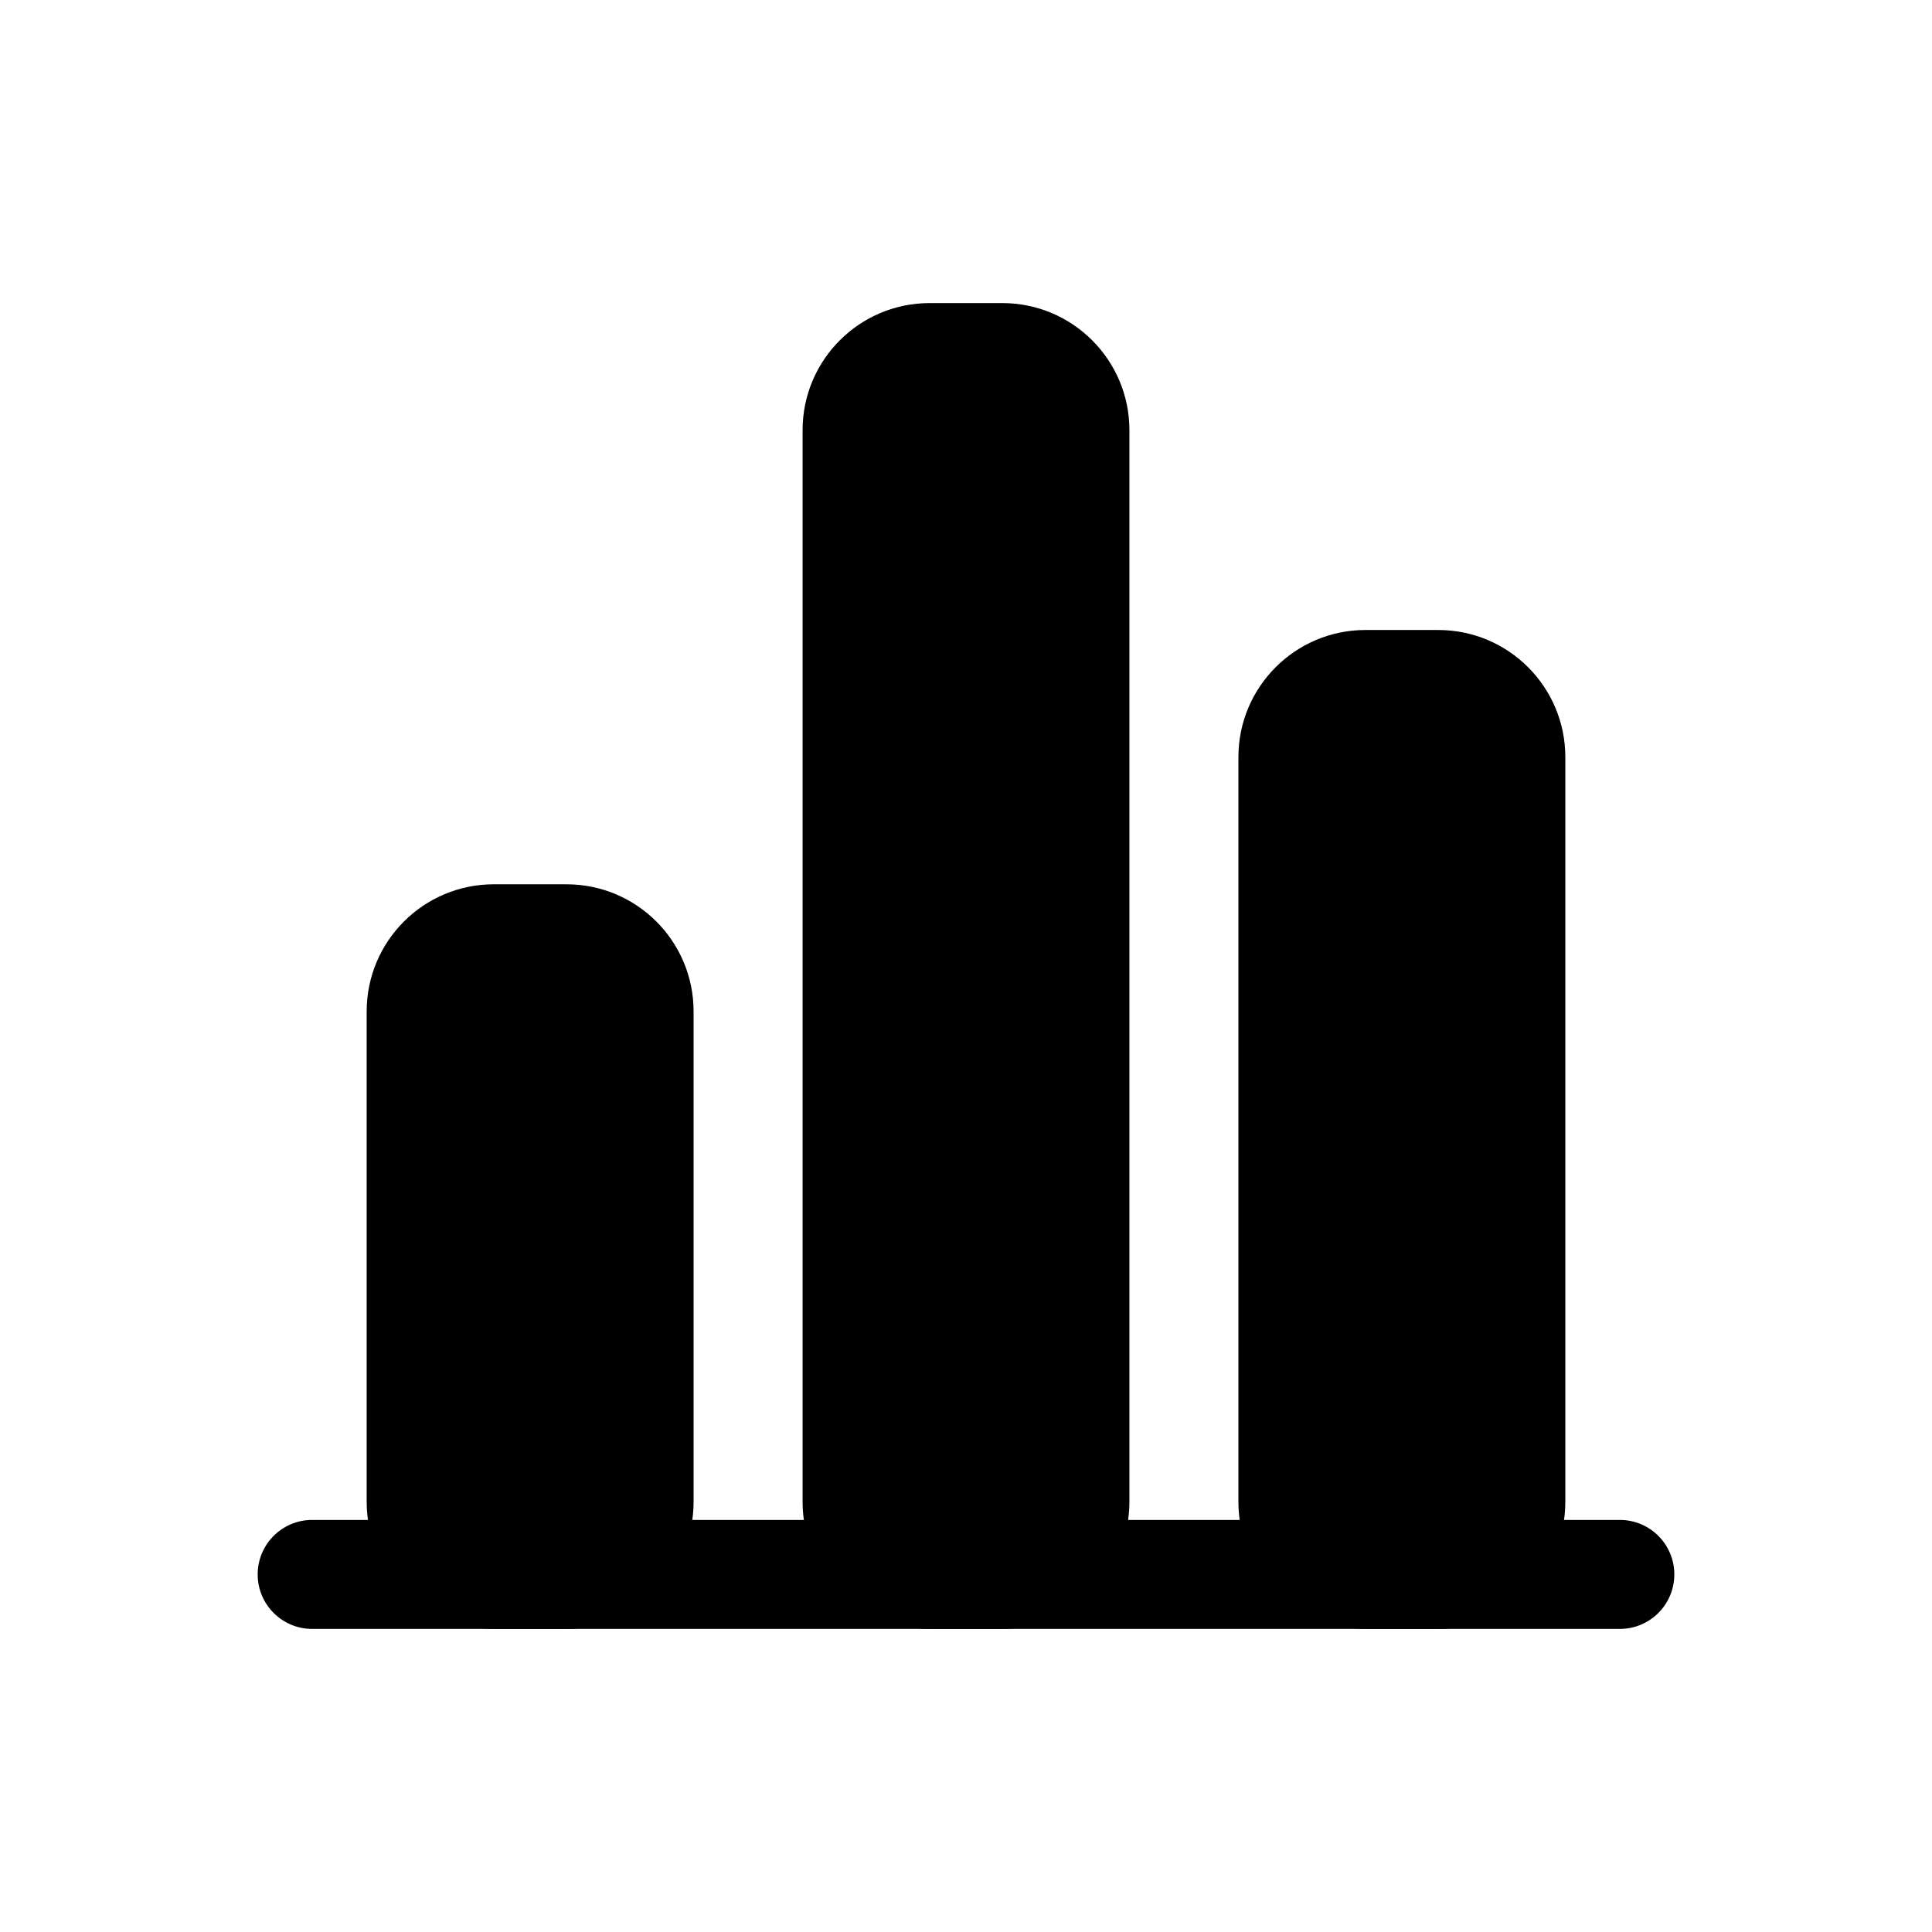
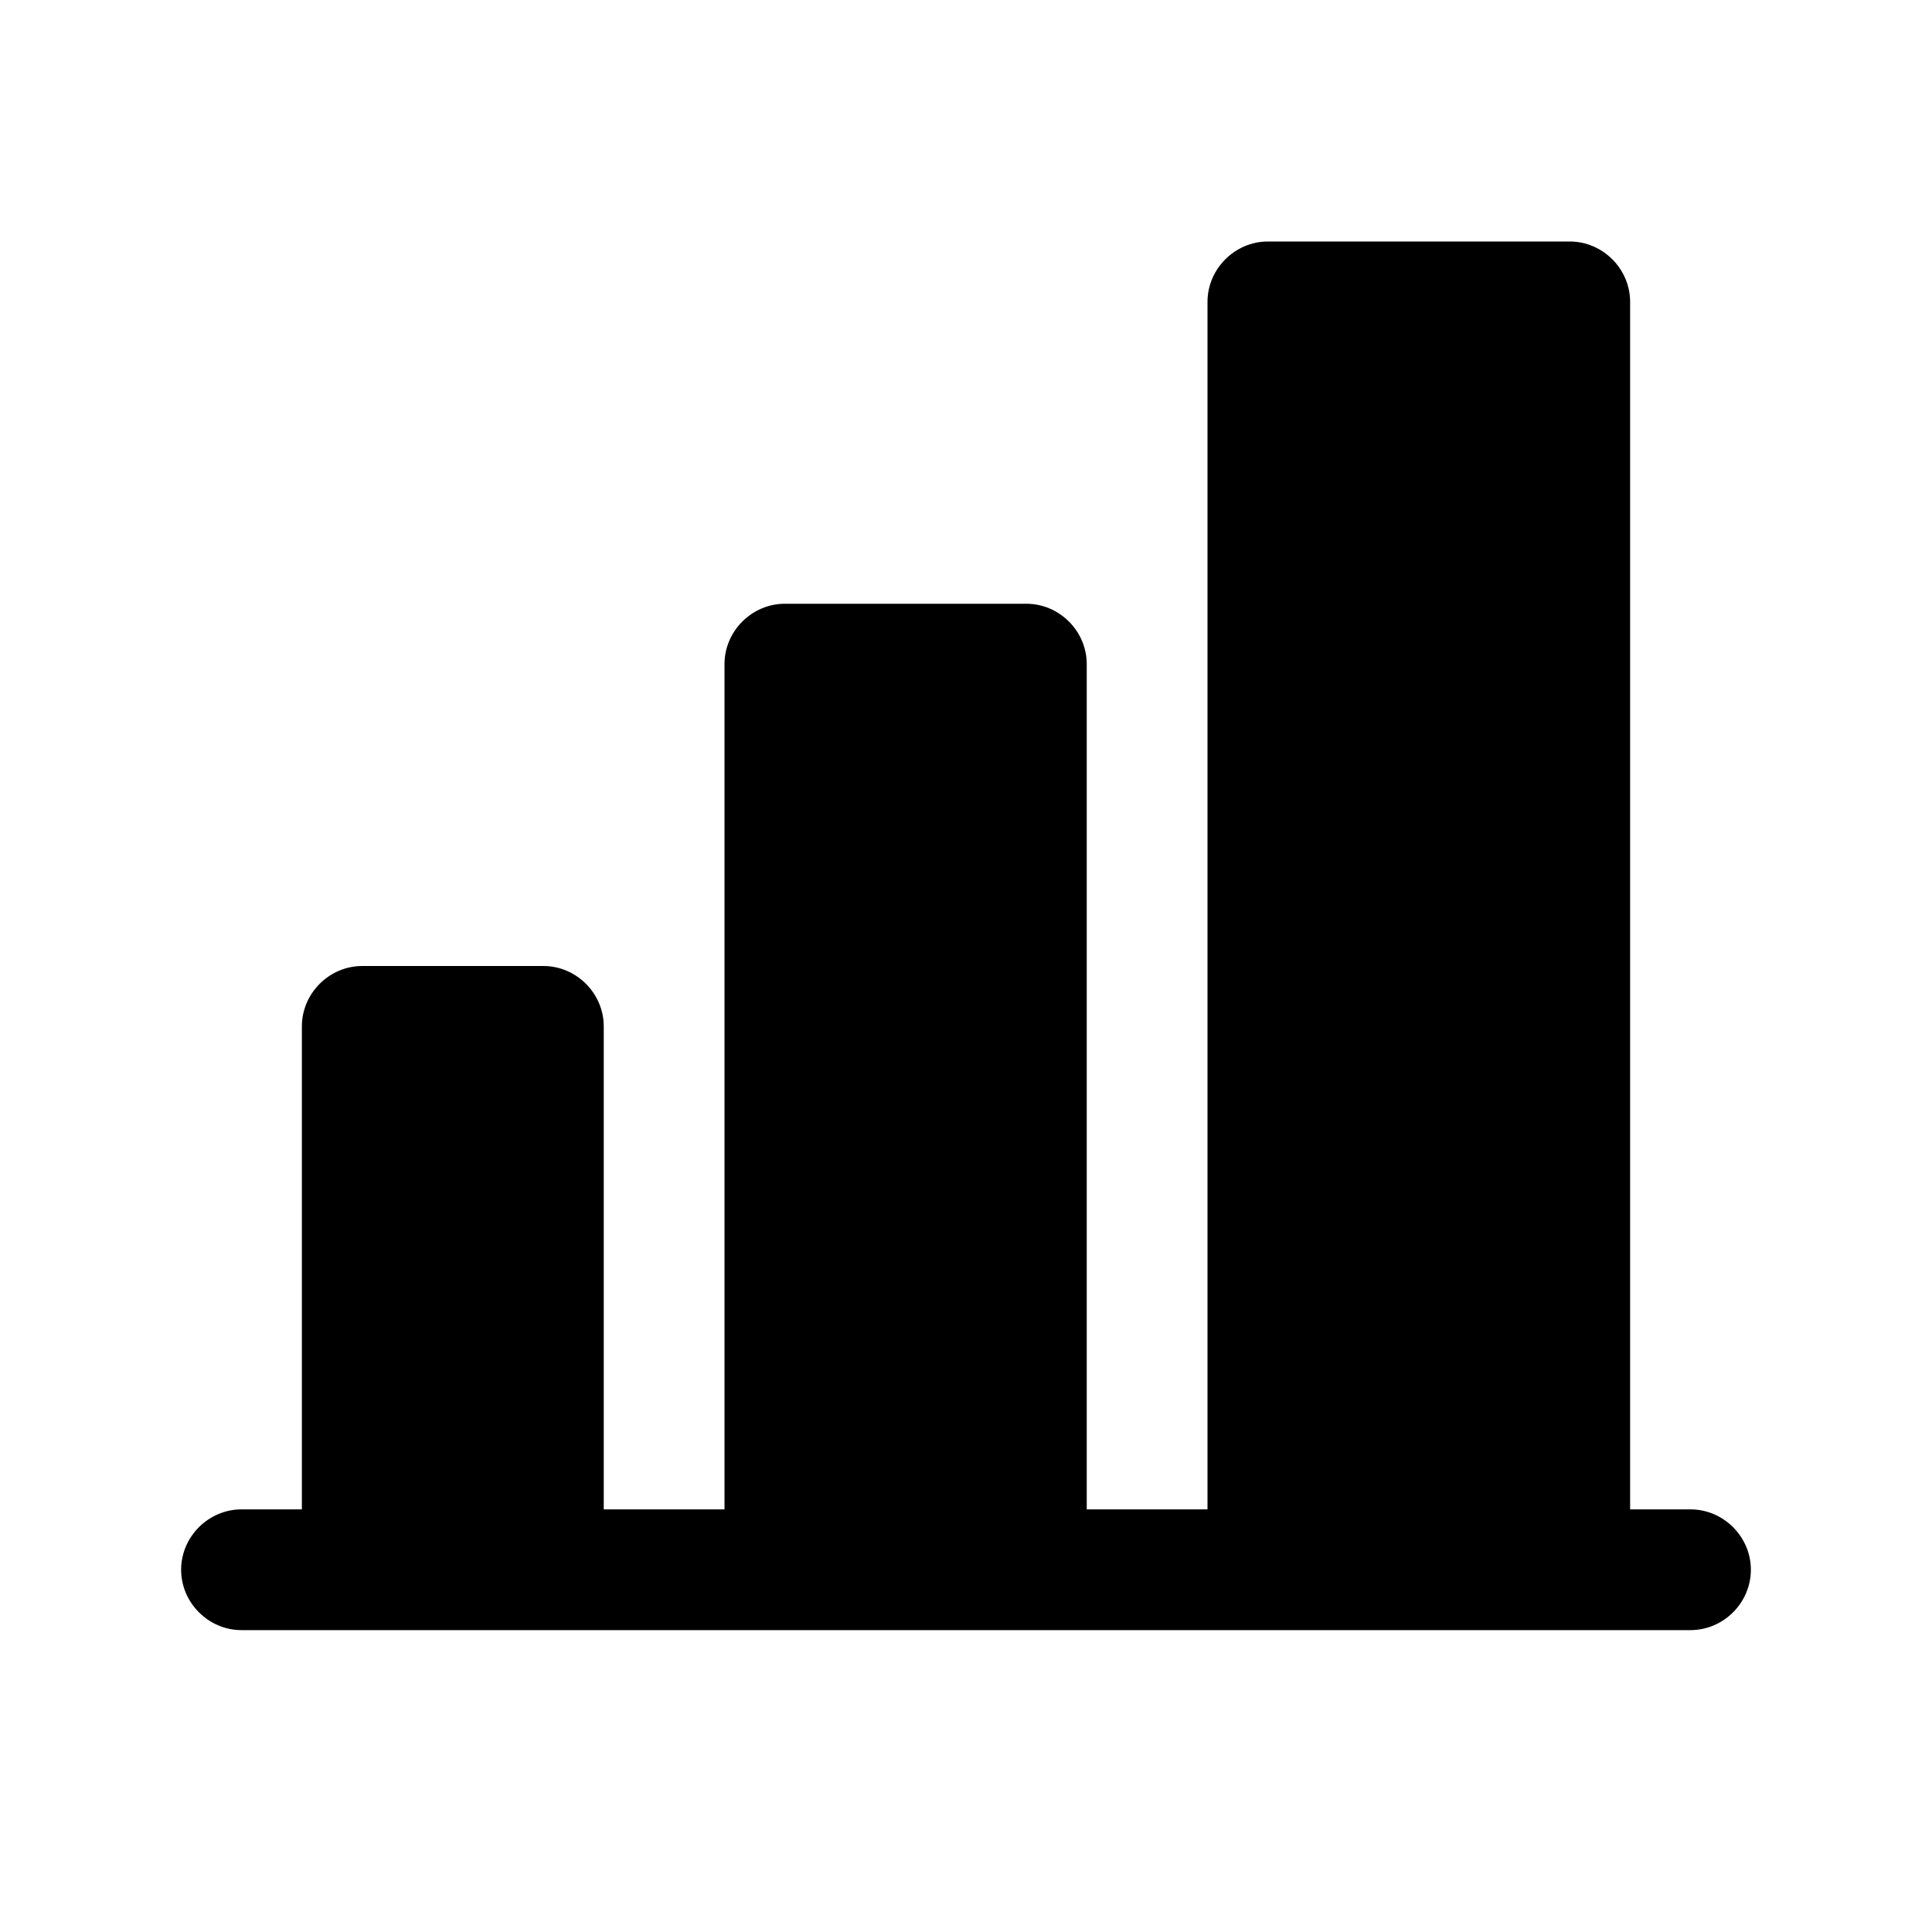
- <svg xmlns="http://www.w3.org/2000/svg" width="24" height="24" viewBox="0 0 24 24" fill="currentColor" fill-rule="evenodd">
-   <path d="M6.134 10.985L7.037 10.985A1.579 1.579 0 0 1 8.616 12.564L8.616 18.655A1.579 1.579 0 0 1 7.037 20.235L6.134 20.235A1.579 1.579 0 0 1 4.555 18.655L4.555 12.564A1.579 1.579 0 0 1 6.134 10.985Z" />
-   <path d="M11.549 3.765L12.451 3.765A1.579 1.579 0 0 1 14.03 5.345L14.03 18.655A1.579 1.579 0 0 1 12.451 20.235L11.549 20.235A1.579 1.579 0 0 1 9.97 18.655L9.97 5.345A1.579 1.579 0 0 1 11.549 3.765Z" />
-   <path d="M16.963 7.826L17.866 7.826A1.579 1.579 0 0 1 19.445 9.406L19.445 18.655A1.579 1.579 0 0 1 17.866 20.235L16.963 20.235A1.579 1.579 0 0 1 15.384 18.655L15.384 9.406A1.579 1.579 0 0 1 16.963 7.826Z" />
-   <path d="M3.878 20.235L20.122 20.235A0.677 0.677 0 0 0 20.122 18.881L3.878 18.881A0.677 0.677 0 0 0 3.878 20.235Z" />
+ <svg xmlns="http://www.w3.org/2000/svg" width="24" height="24" viewBox="0 0 24 24" fill="currentColor">
+   <path d="M21.75 19.5C21.75 19.91 21.41 20.25 21 20.25L3 20.25C2.59 20.25 2.25 19.91 2.25 19.5C2.25 19.09 2.59 18.75 3 18.75L3.75 18.75L3.75 12.75C3.75 12.34 4.09 12 4.5 12L6.75 12C7.16 12 7.5 12.34 7.5 12.75L7.5 18.75L9 18.75L9 8.25C9 7.84 9.34 7.5 9.75 7.5L12.75 7.5C13.16 7.5 13.5 7.84 13.5 8.25L13.5 18.75L15 18.75L15 3.75C15 3.34 15.34 3 15.75 3L19.5 3C19.91 3 20.25 3.34 20.25 3.75L20.25 18.75L21 18.75C21.41 18.75 21.75 19.09 21.75 19.5Z" />
+   <g data-hp-px="14" style="display:none">
+     <path d="M22.29 19.71C22.29 20.18 21.9 20.57 21.43 20.57L2.57 20.57C2.1 20.57 1.71 20.18 1.71 19.71C1.71 19.25 2.1 18.86 2.57 18.86L3.43 18.86L3.43 12.76C3.43 12.35 3.74 12 4.11 12L6.17 12C6.55 12 6.86 12.35 6.86 12.76L6.86 18.86L8.57 18.86L8.57 7.71C8.57 7.25 8.96 6.86 9.43 6.86L12.86 6.86C13.33 6.86 13.71 7.25 13.71 7.71L13.71 18.86L15.43 18.86L15.43 4C15.43 3.69 15.76 3.43 16.16 3.43L19.84 3.43C20.24 3.43 20.57 3.69 20.57 4L20.57 18.86L21.43 18.86C21.9 18.86 22.29 19.25 22.29 19.71Z" />
+   </g>
+   <g data-hp-px="16" style="display:none">
+     <path d="M22.5 20.25C22.5 20.66 21.82 21 21 21L3.75 21C3.34 21 3 20.66 3 20.25C3 19.84 3.34 19.5 3.75 19.5L4.5 19.5L4.5 12.83C4.5 12.38 4.77 12 5.1 12L6.9 12C7.23 12 7.5 12.38 7.5 12.83L7.5 19.5L9 19.5L9 8.25C9 7.84 9.34 7.5 9.75 7.5L12.75 7.5C13.16 7.5 13.5 7.84 13.5 8.25L13.5 19.5L15 19.5L15 3.75C15 3.34 15.29 3 15.64 3L18.86 3C19.21 3 19.5 3.34 19.5 3.75L19.5 19.5L21 19.5C21.82 19.5 22.5 19.84 22.5 20.25Z" />
+   </g>
+   <g data-hp-px="18" style="display:none">
+     <path d="M21.33 19.33C21.33 19.7 21.03 20 20.67 20L3.33 20C2.97 20 2.67 19.7 2.67 19.33C2.67 18.97 2.97 18.67 3.33 18.67L4 18.67L4 12.74C4 12.34 4.36 12 4.8 12L7.2 12C7.64 12 8 12.34 8 12.74L8 18.67L9.33 18.67L9.33 8.67C9.33 8.3 9.64 8 10 8L12.67 8C13.03 8 13.33 8.3 13.33 8.67L13.33 18.67L14.67 18.67L14.67 3.56C14.67 3.07 15.01 2.67 15.43 2.67L19.24 2.67C19.65 2.67 20 3.07 20 3.56L20 18.67L20.67 18.67C21.03 18.67 21.33 18.97 21.33 19.33Z" />
+   </g>
+   <g data-hp-px="20" style="display:none">
+     <path d="M21.6 19.8C21.6 20.13 21.33 20.4 21 20.4L3 20.4C2.67 20.4 2.4 20.13 2.4 19.8C2.4 19.47 2.67 19.2 3 19.2L3.6 19.2L3.6 12.8C3.6 12.36 3.93 12 4.32 12L6.48 12C6.87 12 7.2 12.36 7.2 12.8L7.2 19.2L9.6 19.2L9.6 8C9.6 7.56 9.87 7.2 10.2 7.2L12.6 7.2C12.93 7.2 13.2 7.56 13.2 8L13.2 19.2L14.4 19.2L14.4 4.2C14.4 3.87 14.79 3.6 15.26 3.6L19.54 3.6C20.01 3.6 20.4 3.87 20.4 4.2L20.4 19.2L21 19.2C21.33 19.2 21.6 19.47 21.6 19.8Z" />
+   </g>
</svg>
